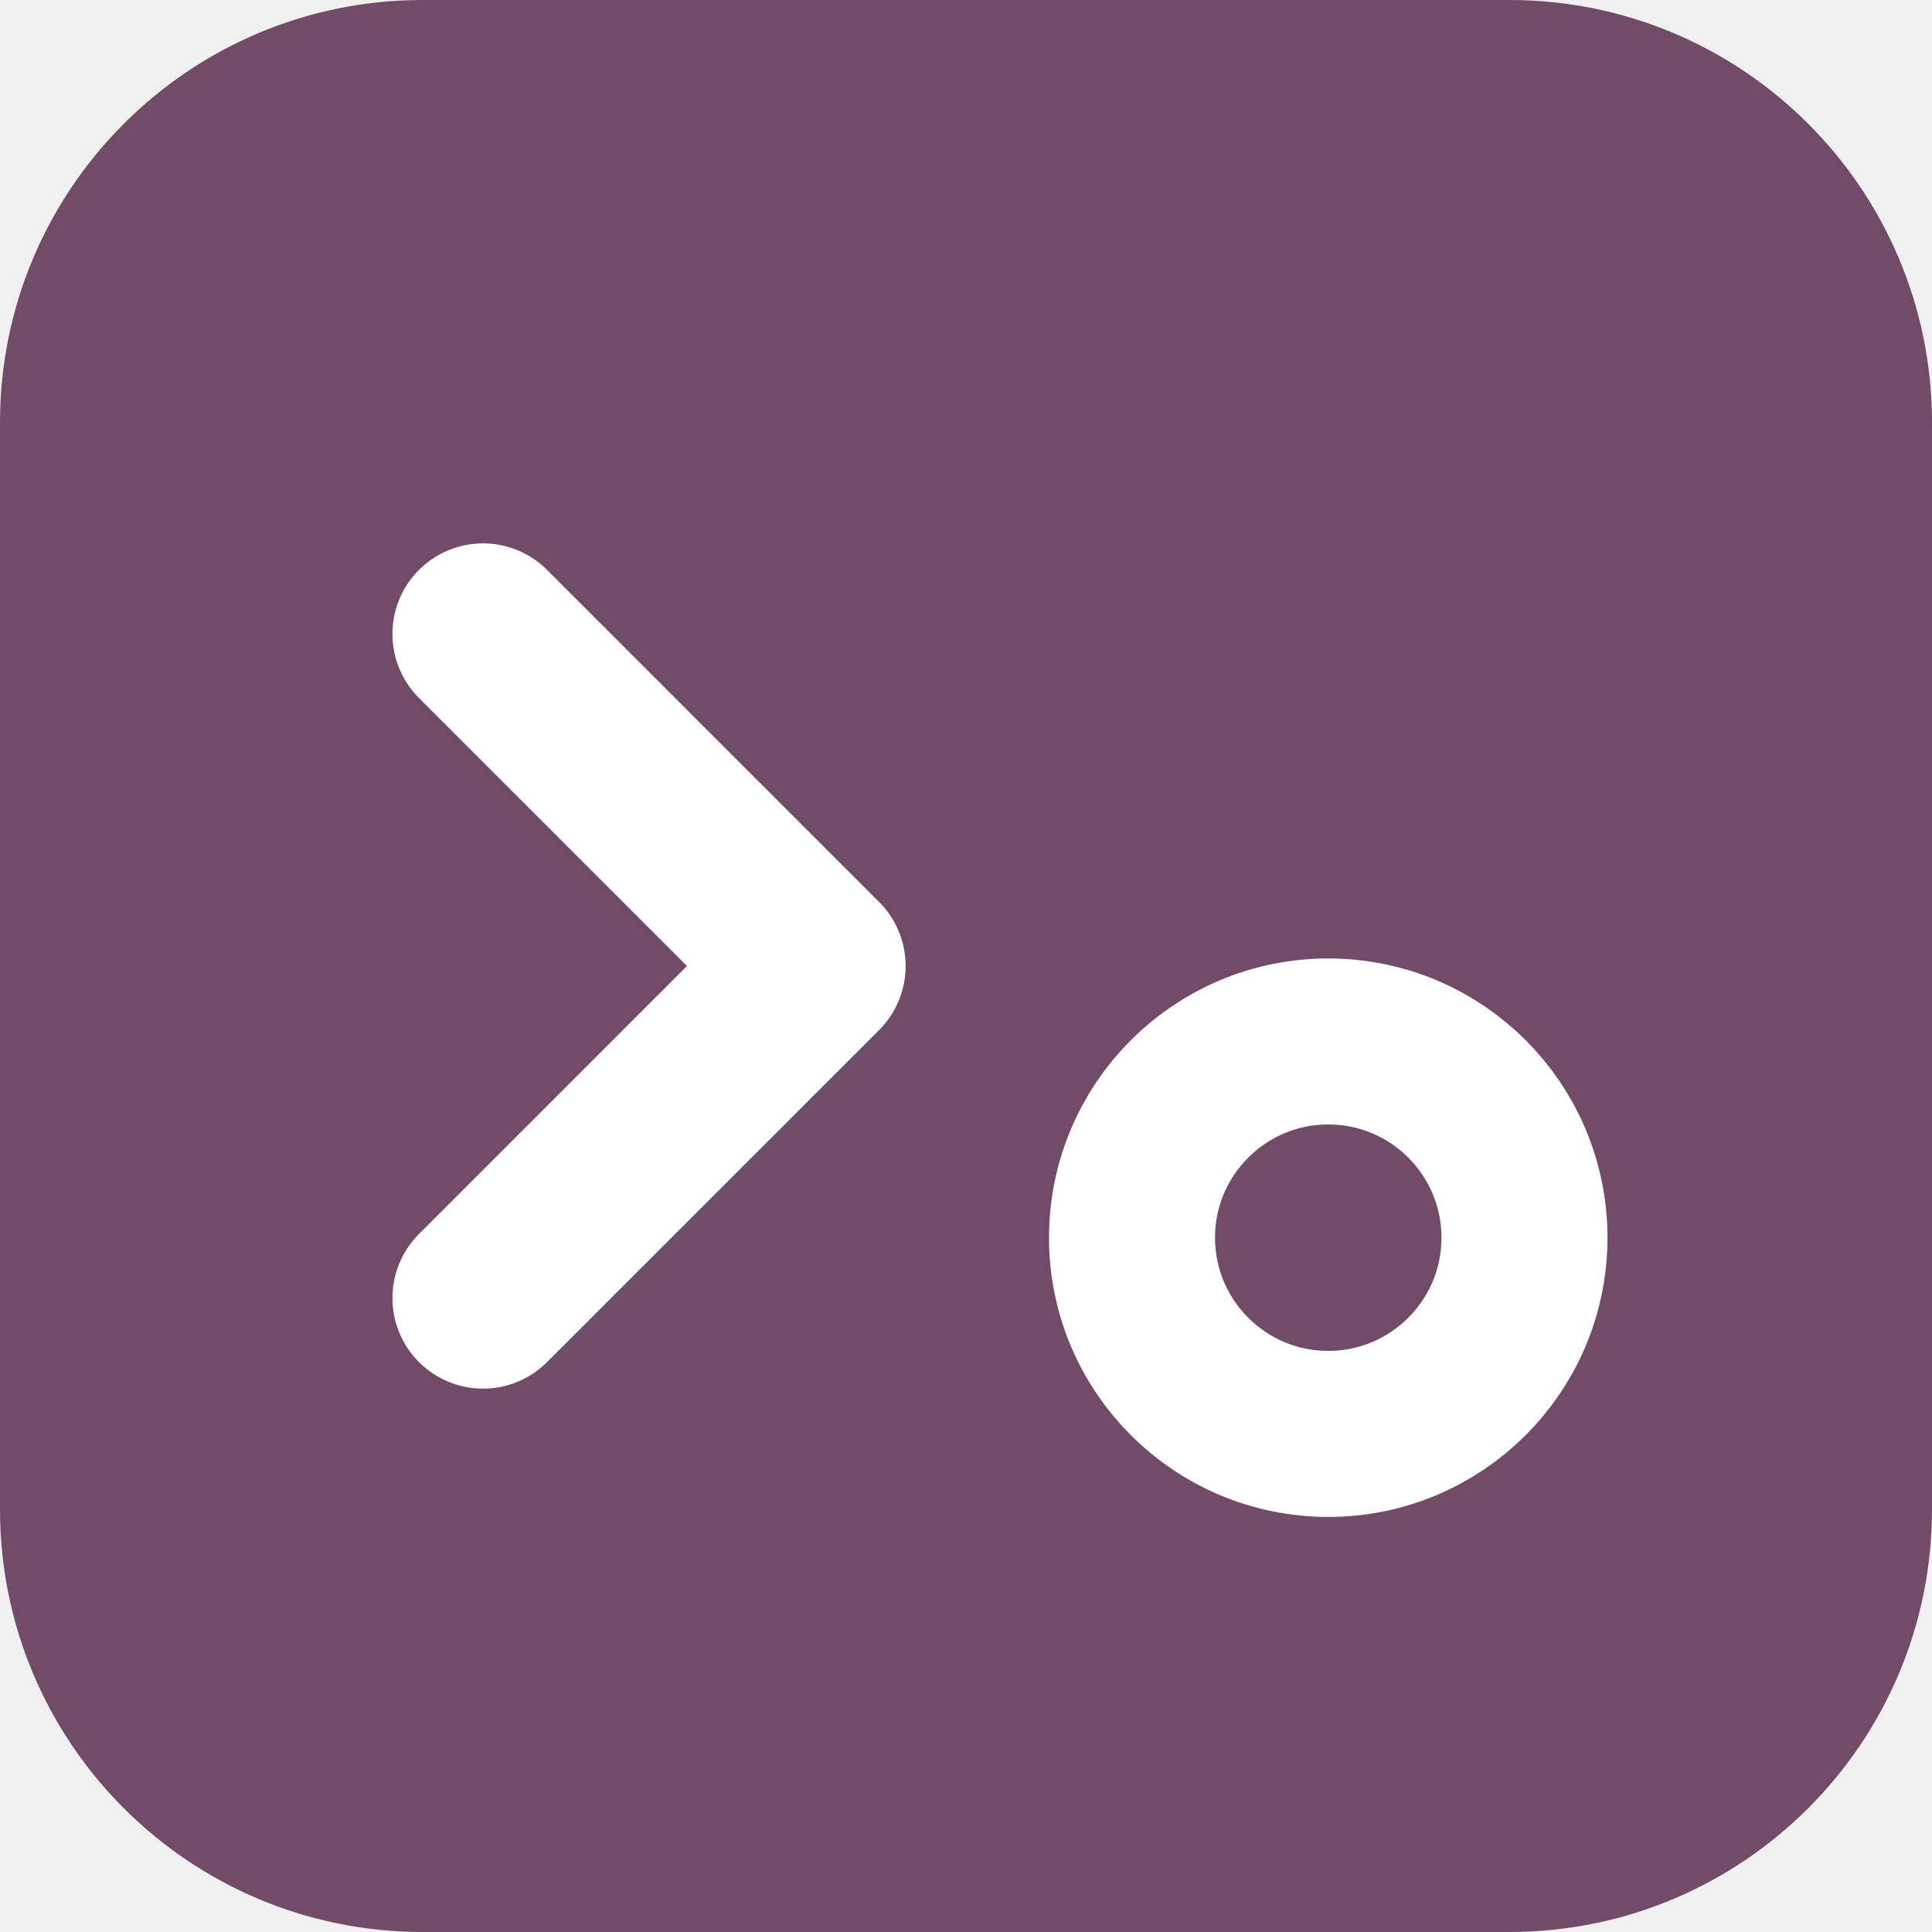
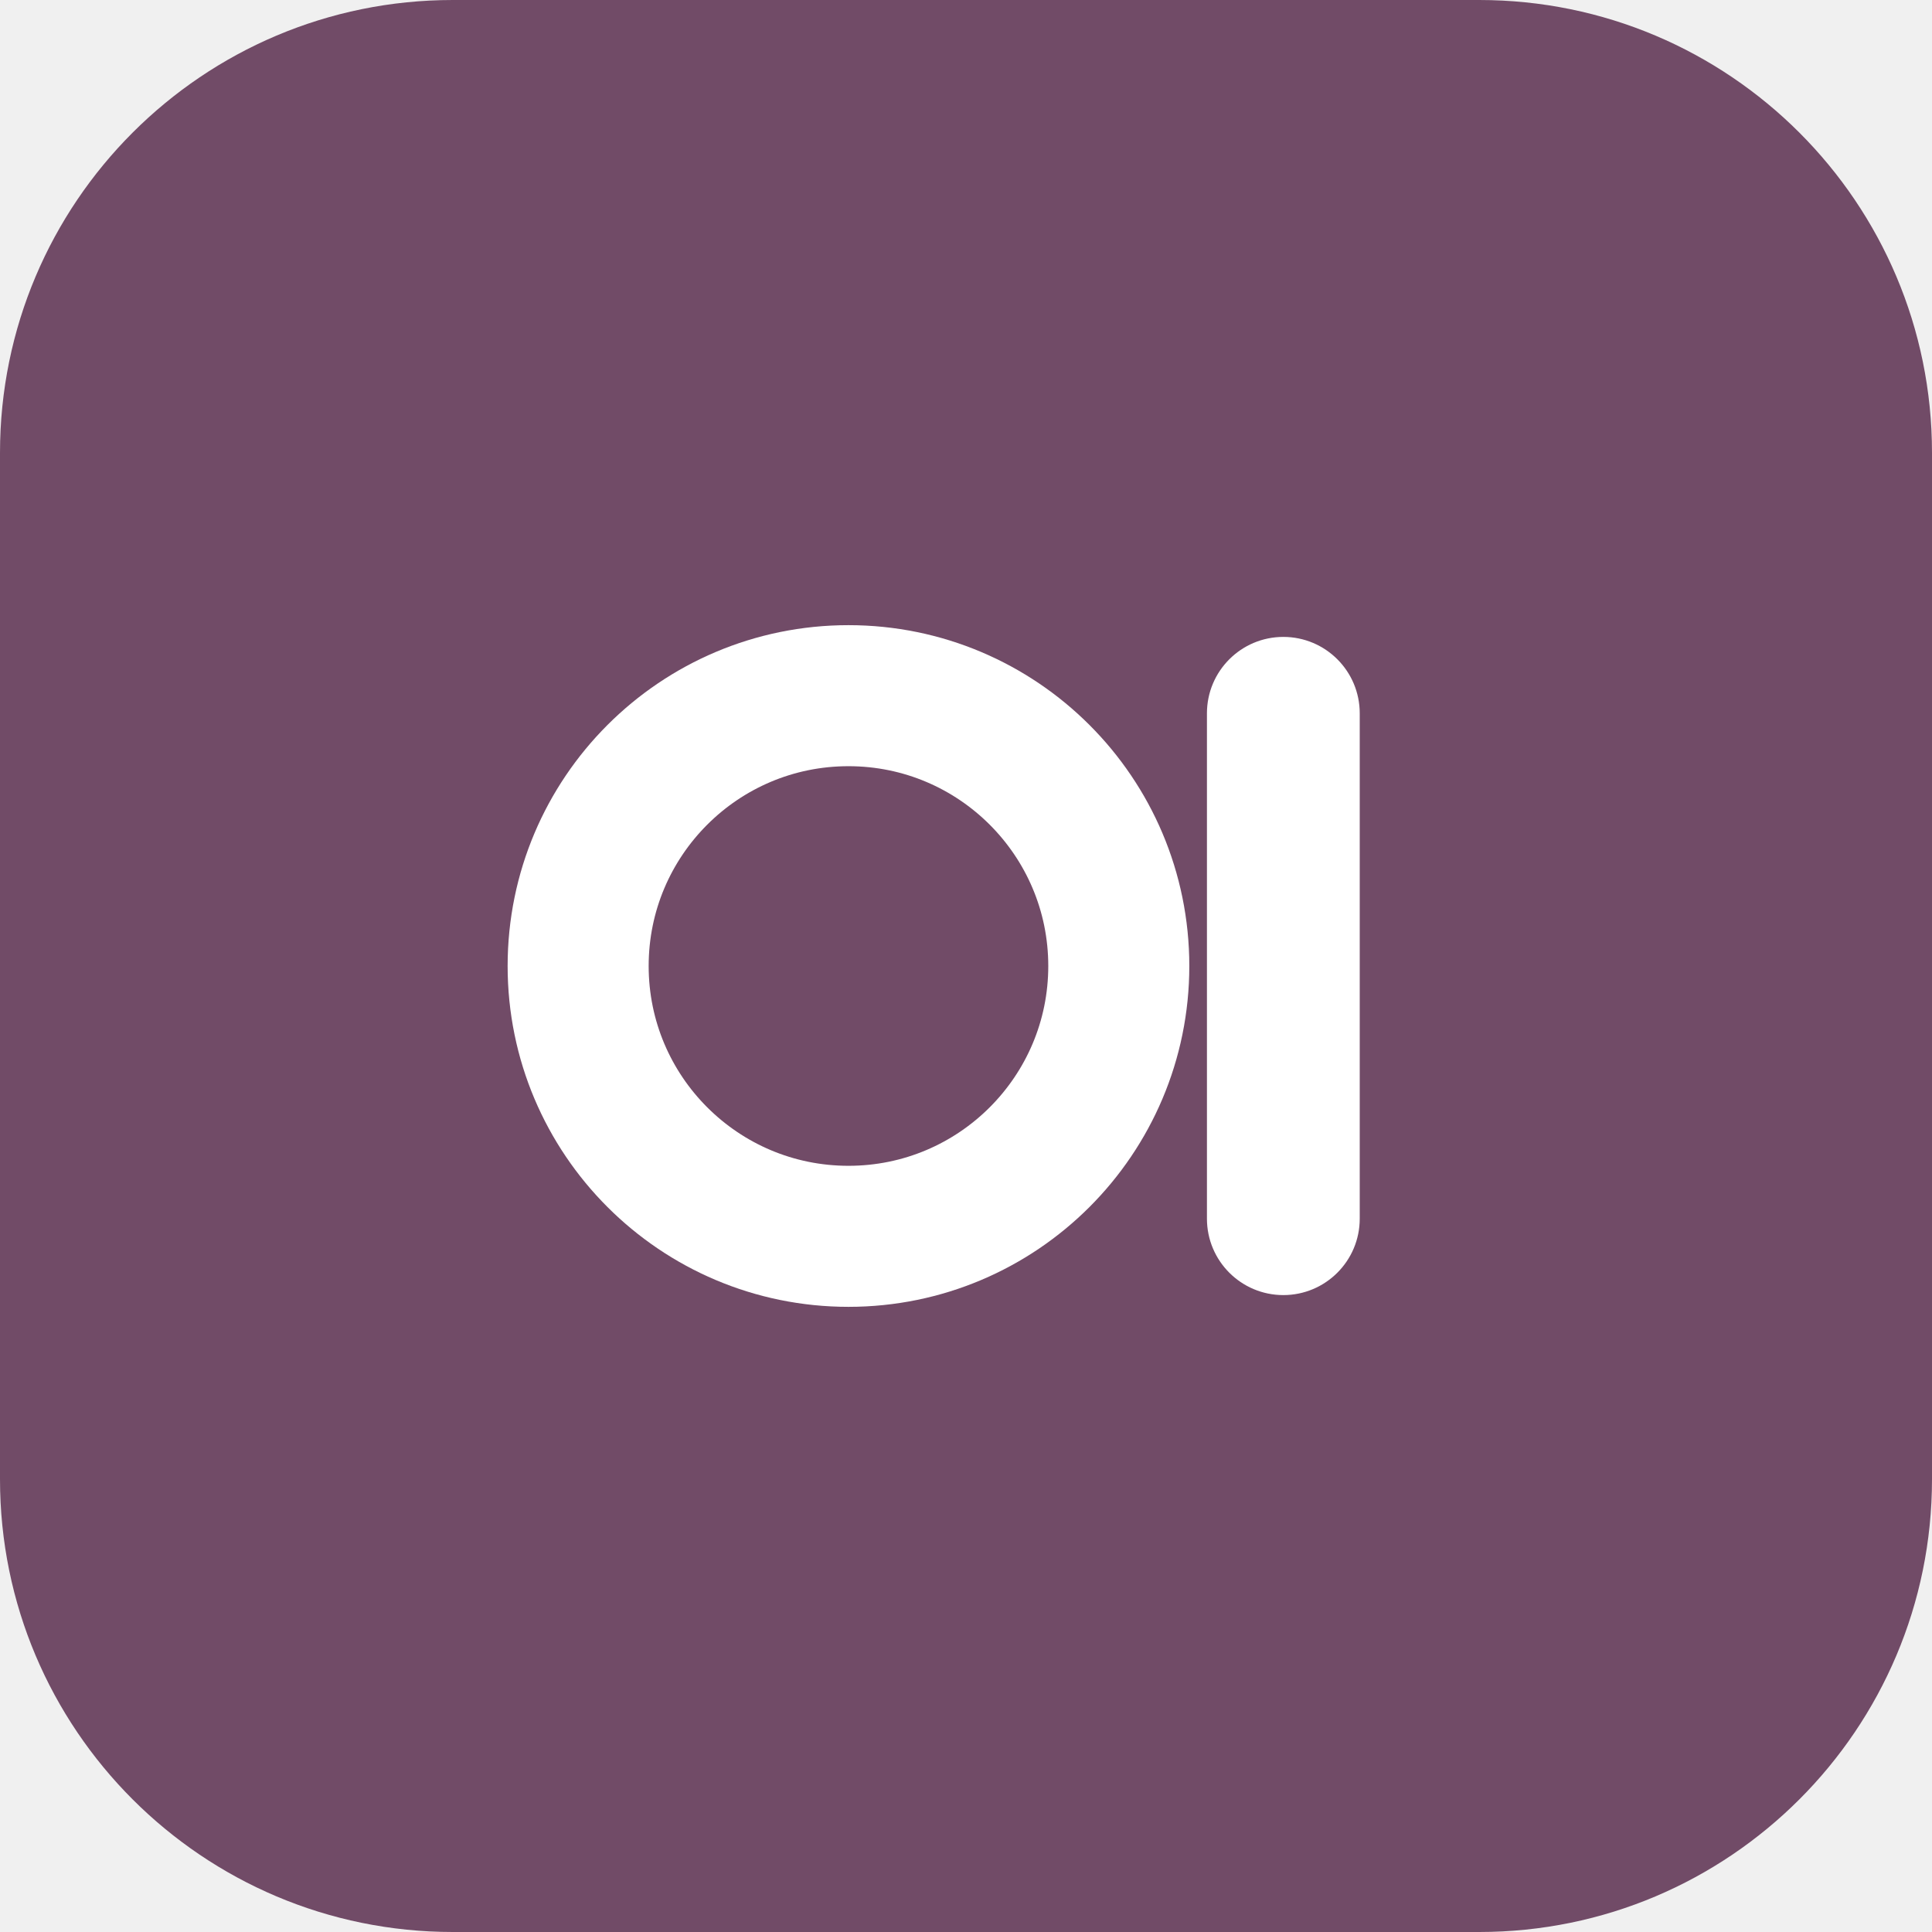
- <svg xmlns="http://www.w3.org/2000/svg" viewBox="0 0 64 64">
-   <rect width="64" height="64" rx="14" fill="#714b67" />
-   <path d="M16 21l11 11-11 11" fill="none" stroke="#fff" stroke-width="6" stroke-linecap="round" stroke-linejoin="round" />
-   <circle cx="44" cy="41" r="6.5" fill="none" stroke="#fff" stroke-width="5.5" />
+ <svg xmlns="http://www.w3.org/2000/svg" viewBox="0 0 64 64" width="64" height="64" role="img" aria-label="Sudoo.sh">
+   <rect x="0" y="0" width="64" height="64" rx="15.0" fill="#714B67" />
+   <g transform="translate(32.0 32.0) scale(1.9467) translate(-12 -12)">
+     <circle cx="10" cy="12" r="4.6" fill="none" stroke="#fff" stroke-width="2.4" />
+     <rect x="16.1" y="6.4" width="2.6" height="11.2" rx="1.3" fill="#fff" />
+   </g>
</svg>
